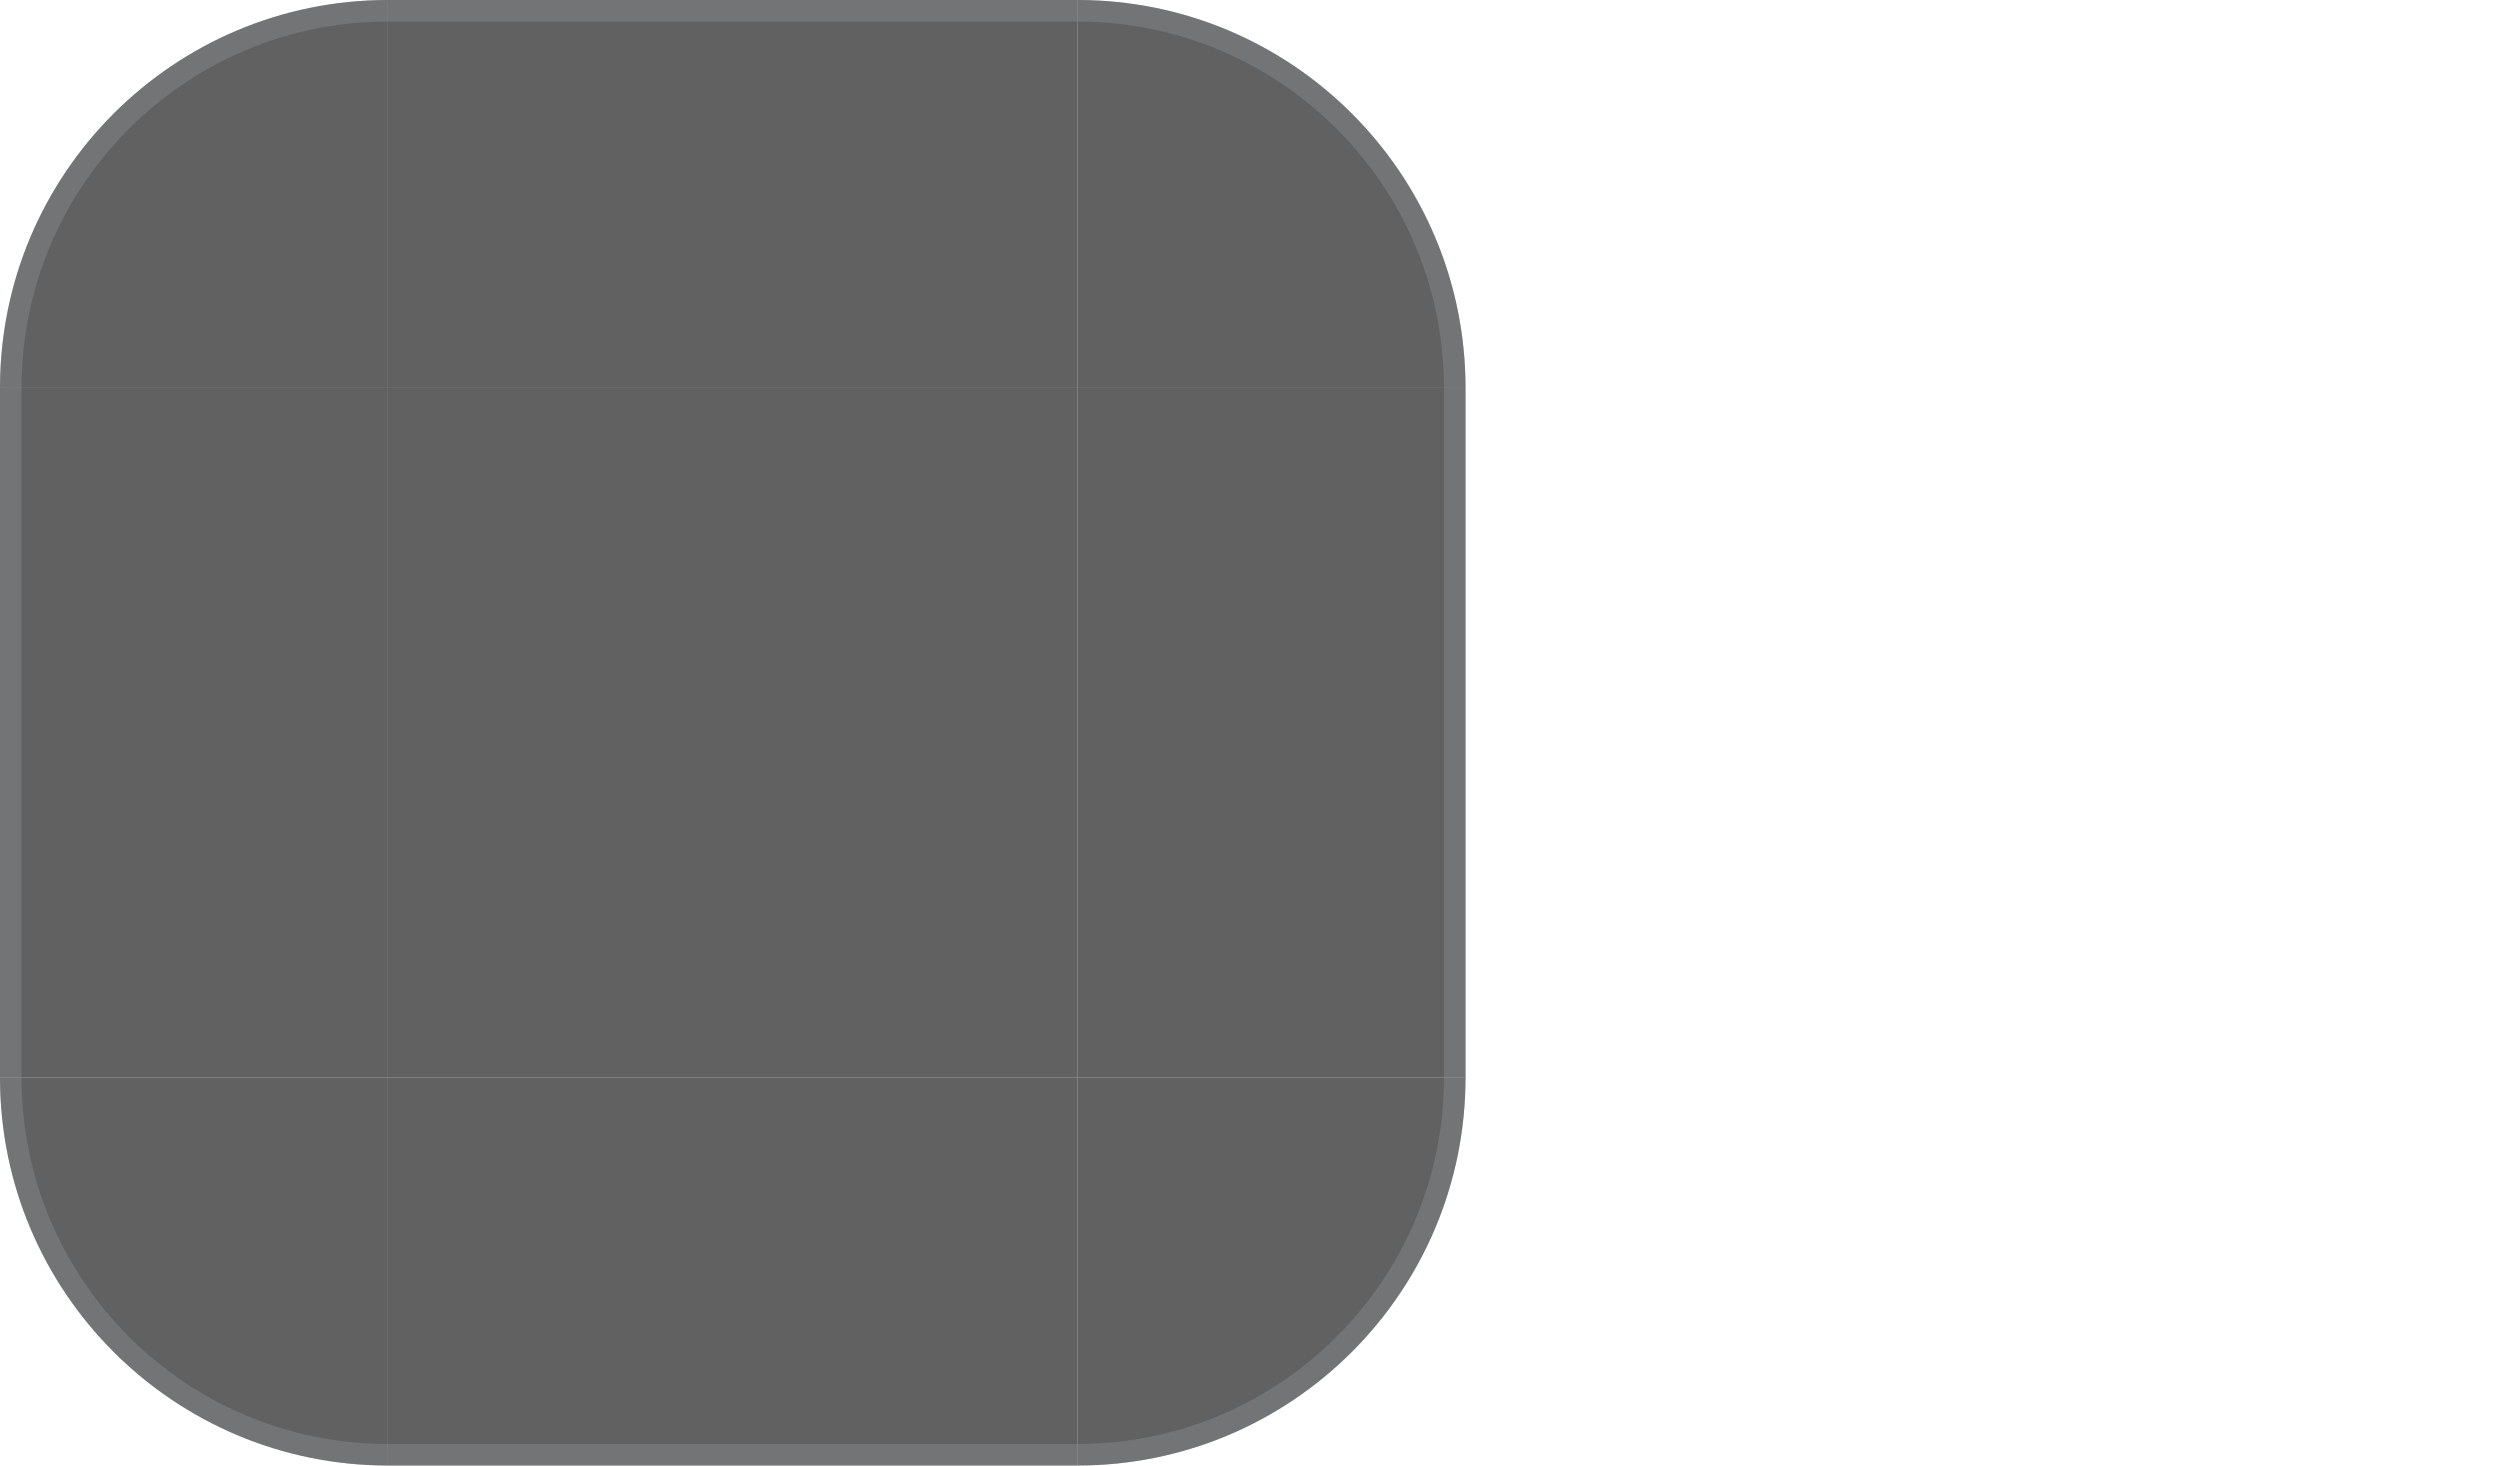
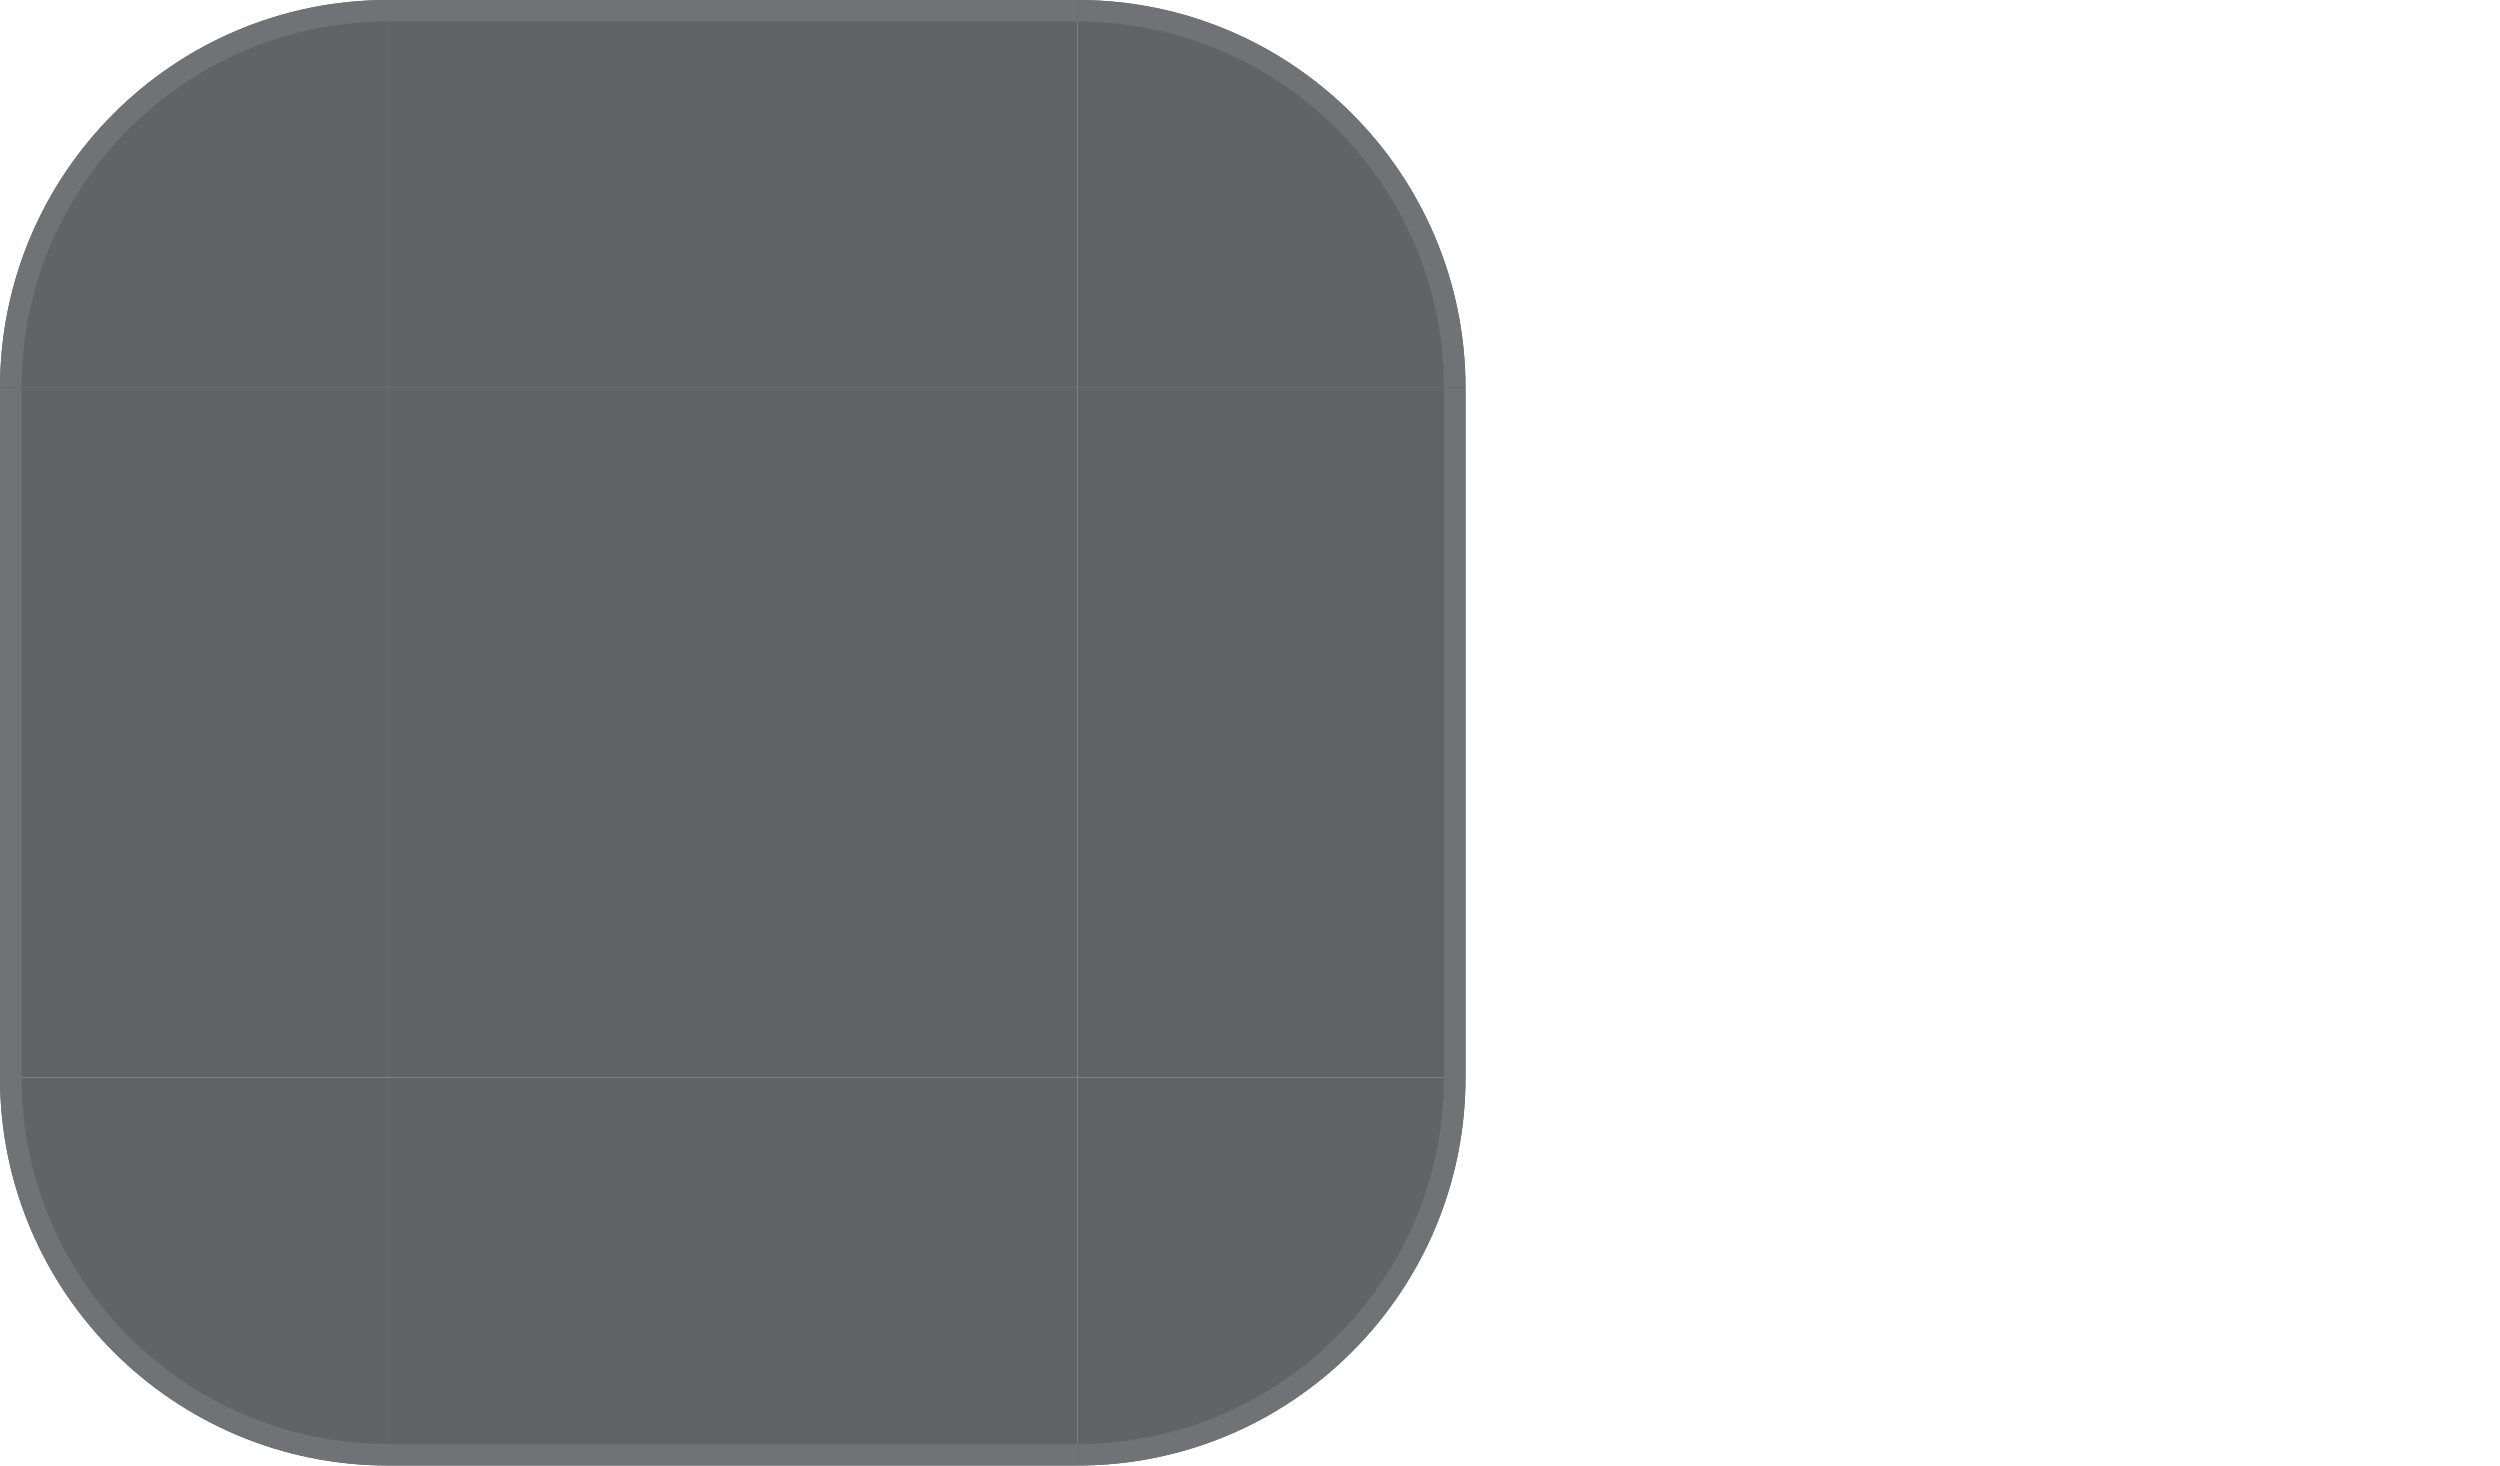
<svg xmlns="http://www.w3.org/2000/svg" width="116" height="68" viewBox="0 0 116 68">
  <g id="topleft">
-     <path d="M 18,18 L 0,18 A 18,18 0 0 1 18,0 Z" fill="#2B2B2C" fill-opacity="0.74" />
-     <path d="M 0,18 A 18,18 0 0 1 18,0 L 18,1 A 17,17 0 0 0 1,18 Z" fill="#A3A4A7" fill-opacity="0.28" />
+     <path d="M 18,18 L 0,18 A 18,18 0 0 1 18,0 Z" fill="#2B2D2F" fill-opacity="0.74" />
+     <path d="M 0,18 A 18,18 0 0 1 18,0 L 18,1 A 17,17 0 0 0 1,18 Z" fill="#707276" fill-opacity="1.0" />
  </g>
  <g id="topright">
-     <path d="M 50,18 L 68,18 A 18,18 0 0 0 50,0 Z" fill="#2B2B2C" fill-opacity="0.74" />
-     <path d="M 68,18 A 18,18 0 0 0 50,0 L 50,1 A 17,17 0 0 1 67,18 Z" fill="#A3A4A7" fill-opacity="0.28" />
+     <path d="M 50,18 L 68,18 A 18,18 0 0 0 50,0 Z" fill="#2B2D2F" fill-opacity="0.74" />
+     <path d="M 68,18 A 18,18 0 0 0 50,0 L 50,1 A 17,17 0 0 1 67,18 Z" fill="#707276" fill-opacity="1.0" />
  </g>
  <g id="bottomleft">
-     <path d="M 18,50 L 0,50 A 18,18 0 0 0 18,68 Z" fill="#2B2B2C" fill-opacity="0.74" />
-     <path d="M 0,50 A 18,18 0 0 0 18,68 L 18,67 A 17,17 0 0 1 1,50 Z" fill="#A3A4A7" fill-opacity="0.28" />
+     <path d="M 18,50 L 0,50 A 18,18 0 0 0 18,68 Z" fill="#2B2D2F" fill-opacity="0.74" />
+     <path d="M 0,50 A 18,18 0 0 0 18,68 L 18,67 A 17,17 0 0 1 1,50 Z" fill="#707276" fill-opacity="1.0" />
  </g>
  <g id="bottomright">
-     <path d="M 50,50 L 68,50 A 18,18 0 0 1 50,68 Z" fill="#2B2B2C" fill-opacity="0.74" />
-     <path d="M 68,50 A 18,18 0 0 1 50,68 L 50,67 A 17,17 0 0 0 67,50 Z" fill="#A3A4A7" fill-opacity="0.28" />
+     <path d="M 50,50 L 68,50 A 18,18 0 0 1 50,68 Z" fill="#2B2D2F" fill-opacity="0.74" />
+     <path d="M 68,50 A 18,18 0 0 1 50,68 L 50,67 A 17,17 0 0 0 67,50 Z" fill="#707276" fill-opacity="1.0" />
  </g>
  <g id="top">
-     <rect x="18" y="0" width="32" height="18" fill="#2B2B2C" fill-opacity="0.74" />
-     <rect x="18" y="0" width="32" height="1" fill="#A3A4A7" fill-opacity="0.28" />
+     <rect x="18" y="0" width="32" height="18" fill="#2B2D2F" fill-opacity="0.74" />
+     <rect x="18" y="0" width="32" height="1" fill="#707276" fill-opacity="1.0" />
  </g>
  <g id="bottom">
-     <rect x="18" y="50" width="32" height="18" fill="#2B2B2C" fill-opacity="0.74" />
-     <rect x="18" y="67" width="32" height="1" fill="#A3A4A7" fill-opacity="0.28" />
+     <rect x="18" y="50" width="32" height="18" fill="#2B2D2F" fill-opacity="0.74" />
+     <rect x="18" y="67" width="32" height="1" fill="#707276" fill-opacity="1.0" />
  </g>
  <g id="left">
-     <rect x="0" y="18" width="18" height="32" fill="#2B2B2C" fill-opacity="0.74" />
-     <rect x="0" y="18" width="1" height="32" fill="#A3A4A7" fill-opacity="0.28" />
+     <rect x="0" y="18" width="18" height="32" fill="#2B2D2F" fill-opacity="0.74" />
+     <rect x="0" y="18" width="1" height="32" fill="#707276" fill-opacity="1.0" />
  </g>
  <g id="right">
-     <rect x="50" y="18" width="18" height="32" fill="#2B2B2C" fill-opacity="0.74" />
-     <rect x="67" y="18" width="1" height="32" fill="#A3A4A7" fill-opacity="0.28" />
+     <rect x="50" y="18" width="18" height="32" fill="#2B2D2F" fill-opacity="0.74" />
+     <rect x="67" y="18" width="1" height="32" fill="#707276" fill-opacity="1.0" />
  </g>
  <g id="center">
-     <rect x="18" y="18" width="32" height="32" fill="#2B2B2C" fill-opacity="0.74" />
+     <rect x="18" y="18" width="32" height="32" fill="#2B2D2F" fill-opacity="0.74" />
  </g>
  <rect id="hint-top-margin" x="76" y="0" width="1" height="12" fill-opacity="0" />
  <rect id="hint-bottom-margin" x="80" y="0" width="1" height="12" fill-opacity="0" />
  <rect id="hint-left-margin" x="84" y="0" width="12" height="1" fill-opacity="0" />
  <rect id="hint-right-margin" x="84" y="4" width="12" height="1" fill-opacity="0" />
  <rect id="hint-stretch-borders" x="76" y="20" width="1" height="1" fill-opacity="0" />
</svg>
